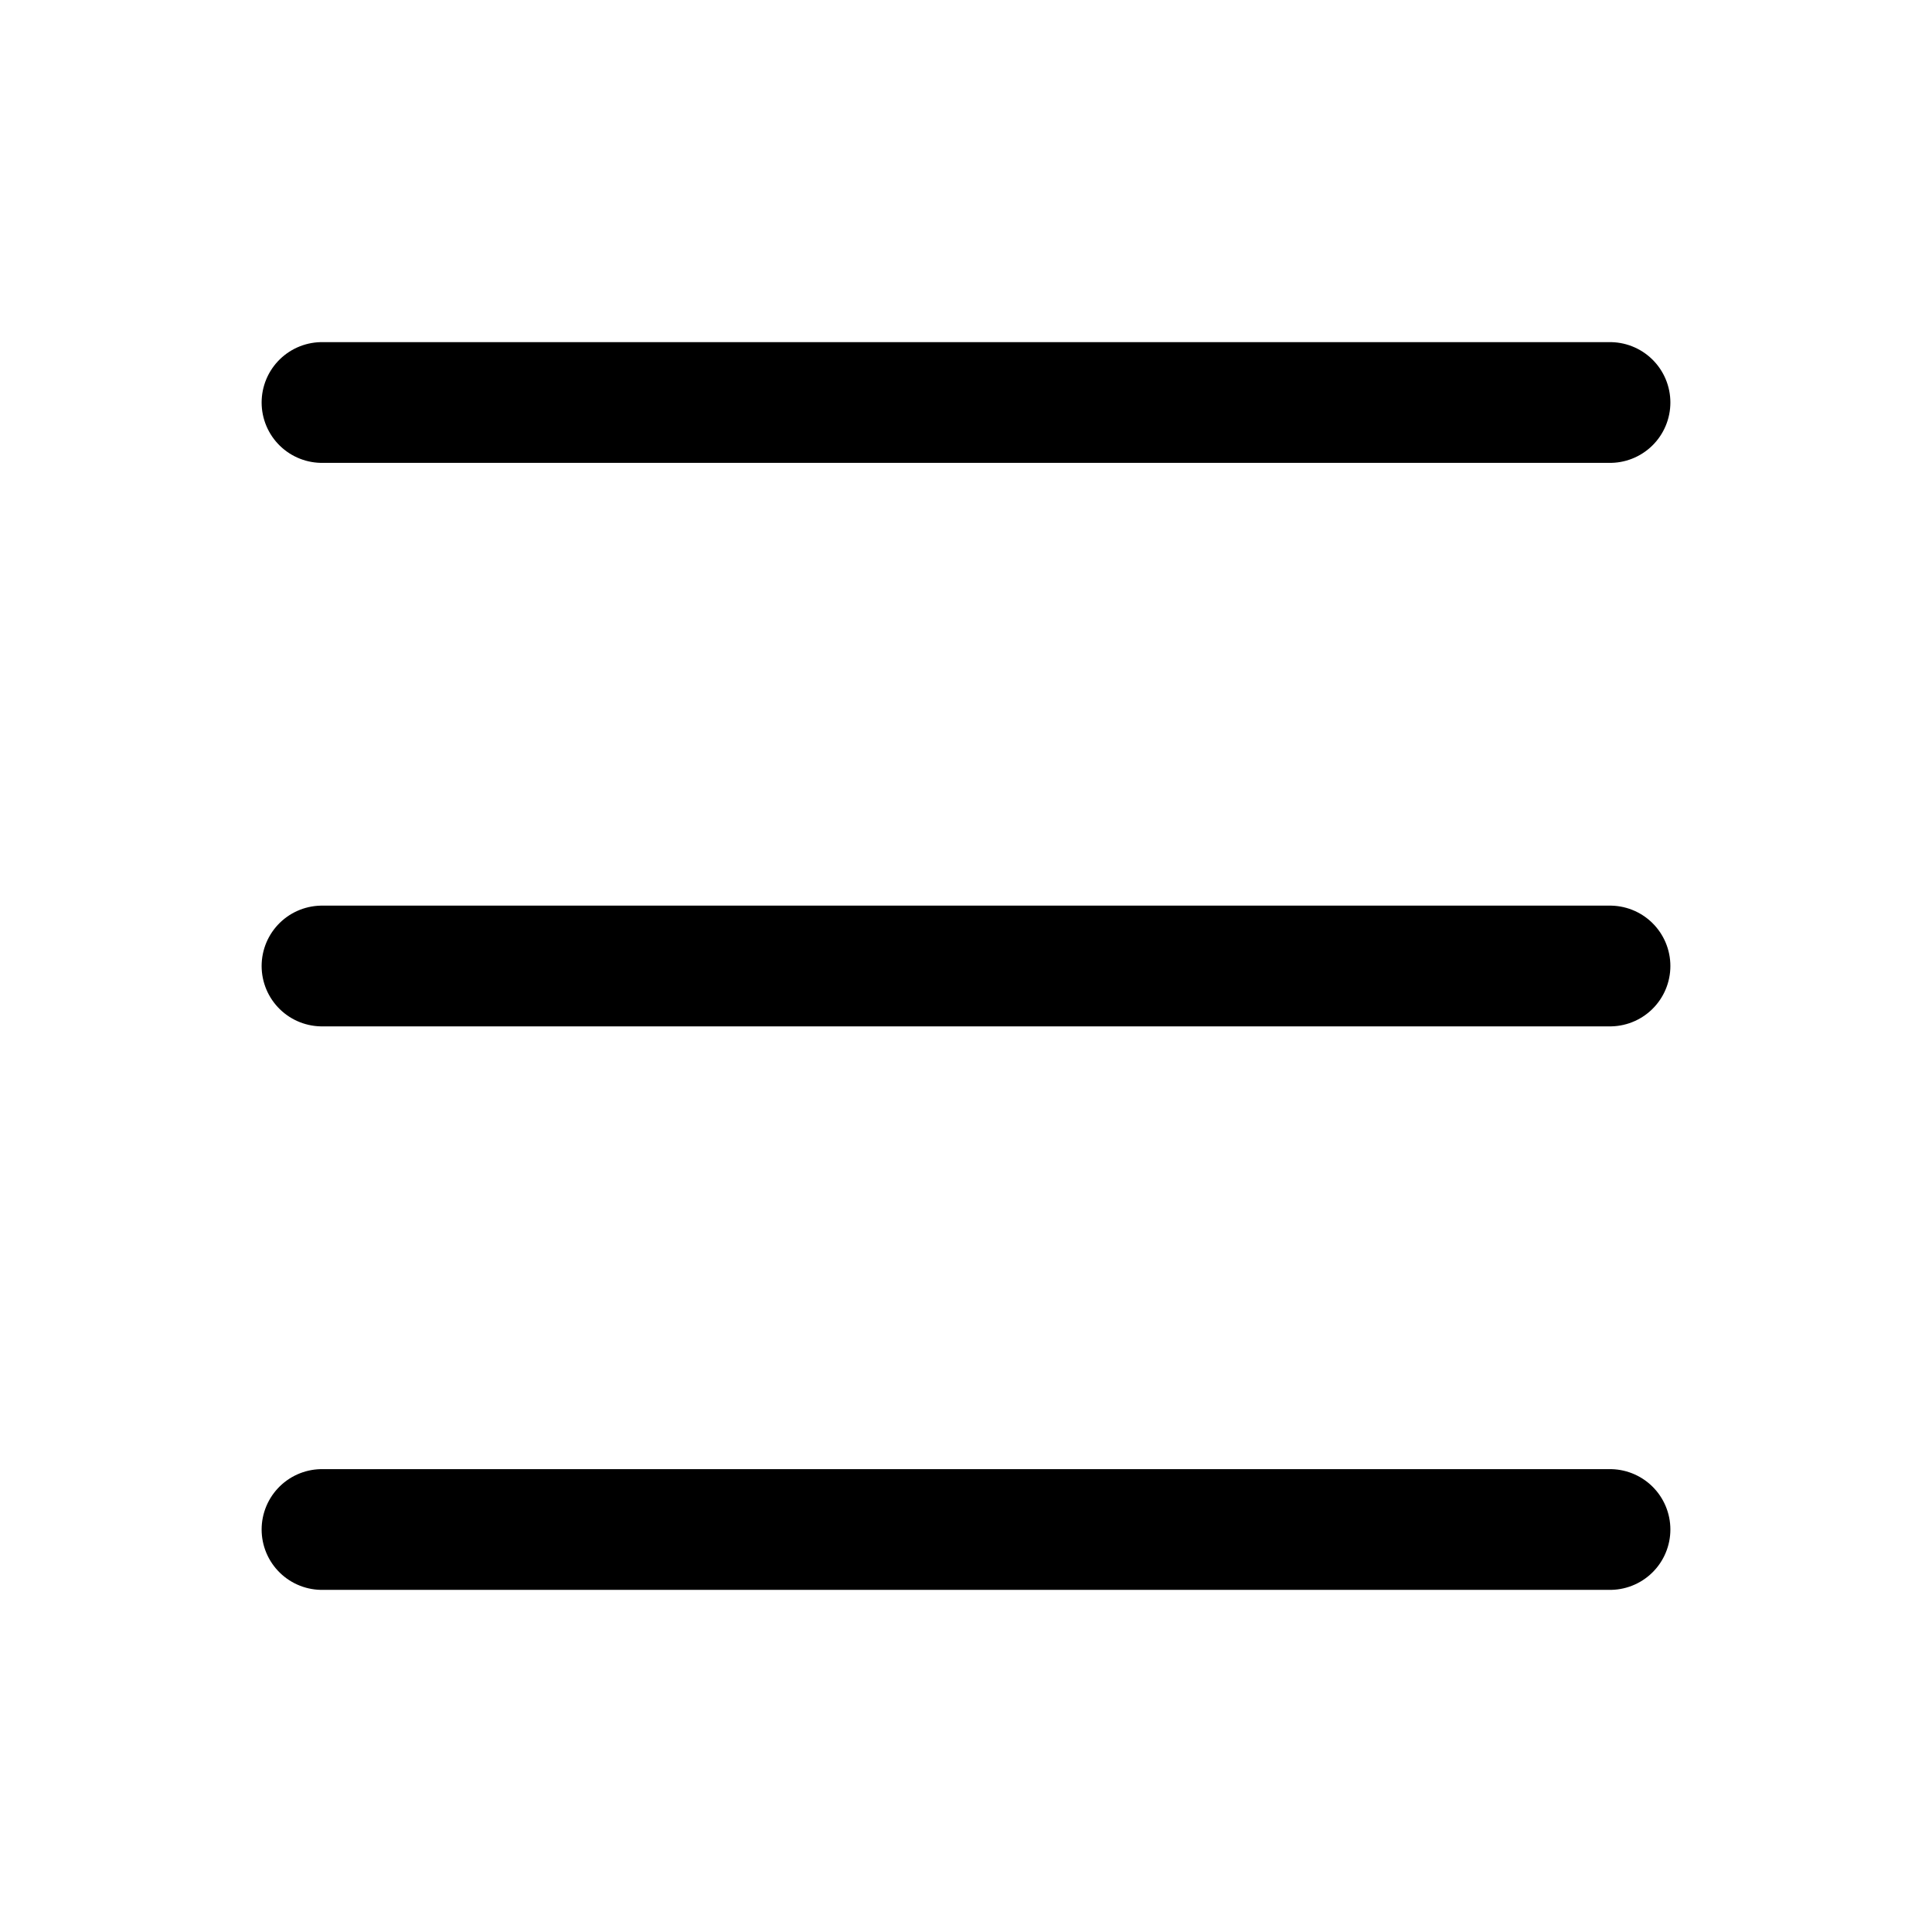
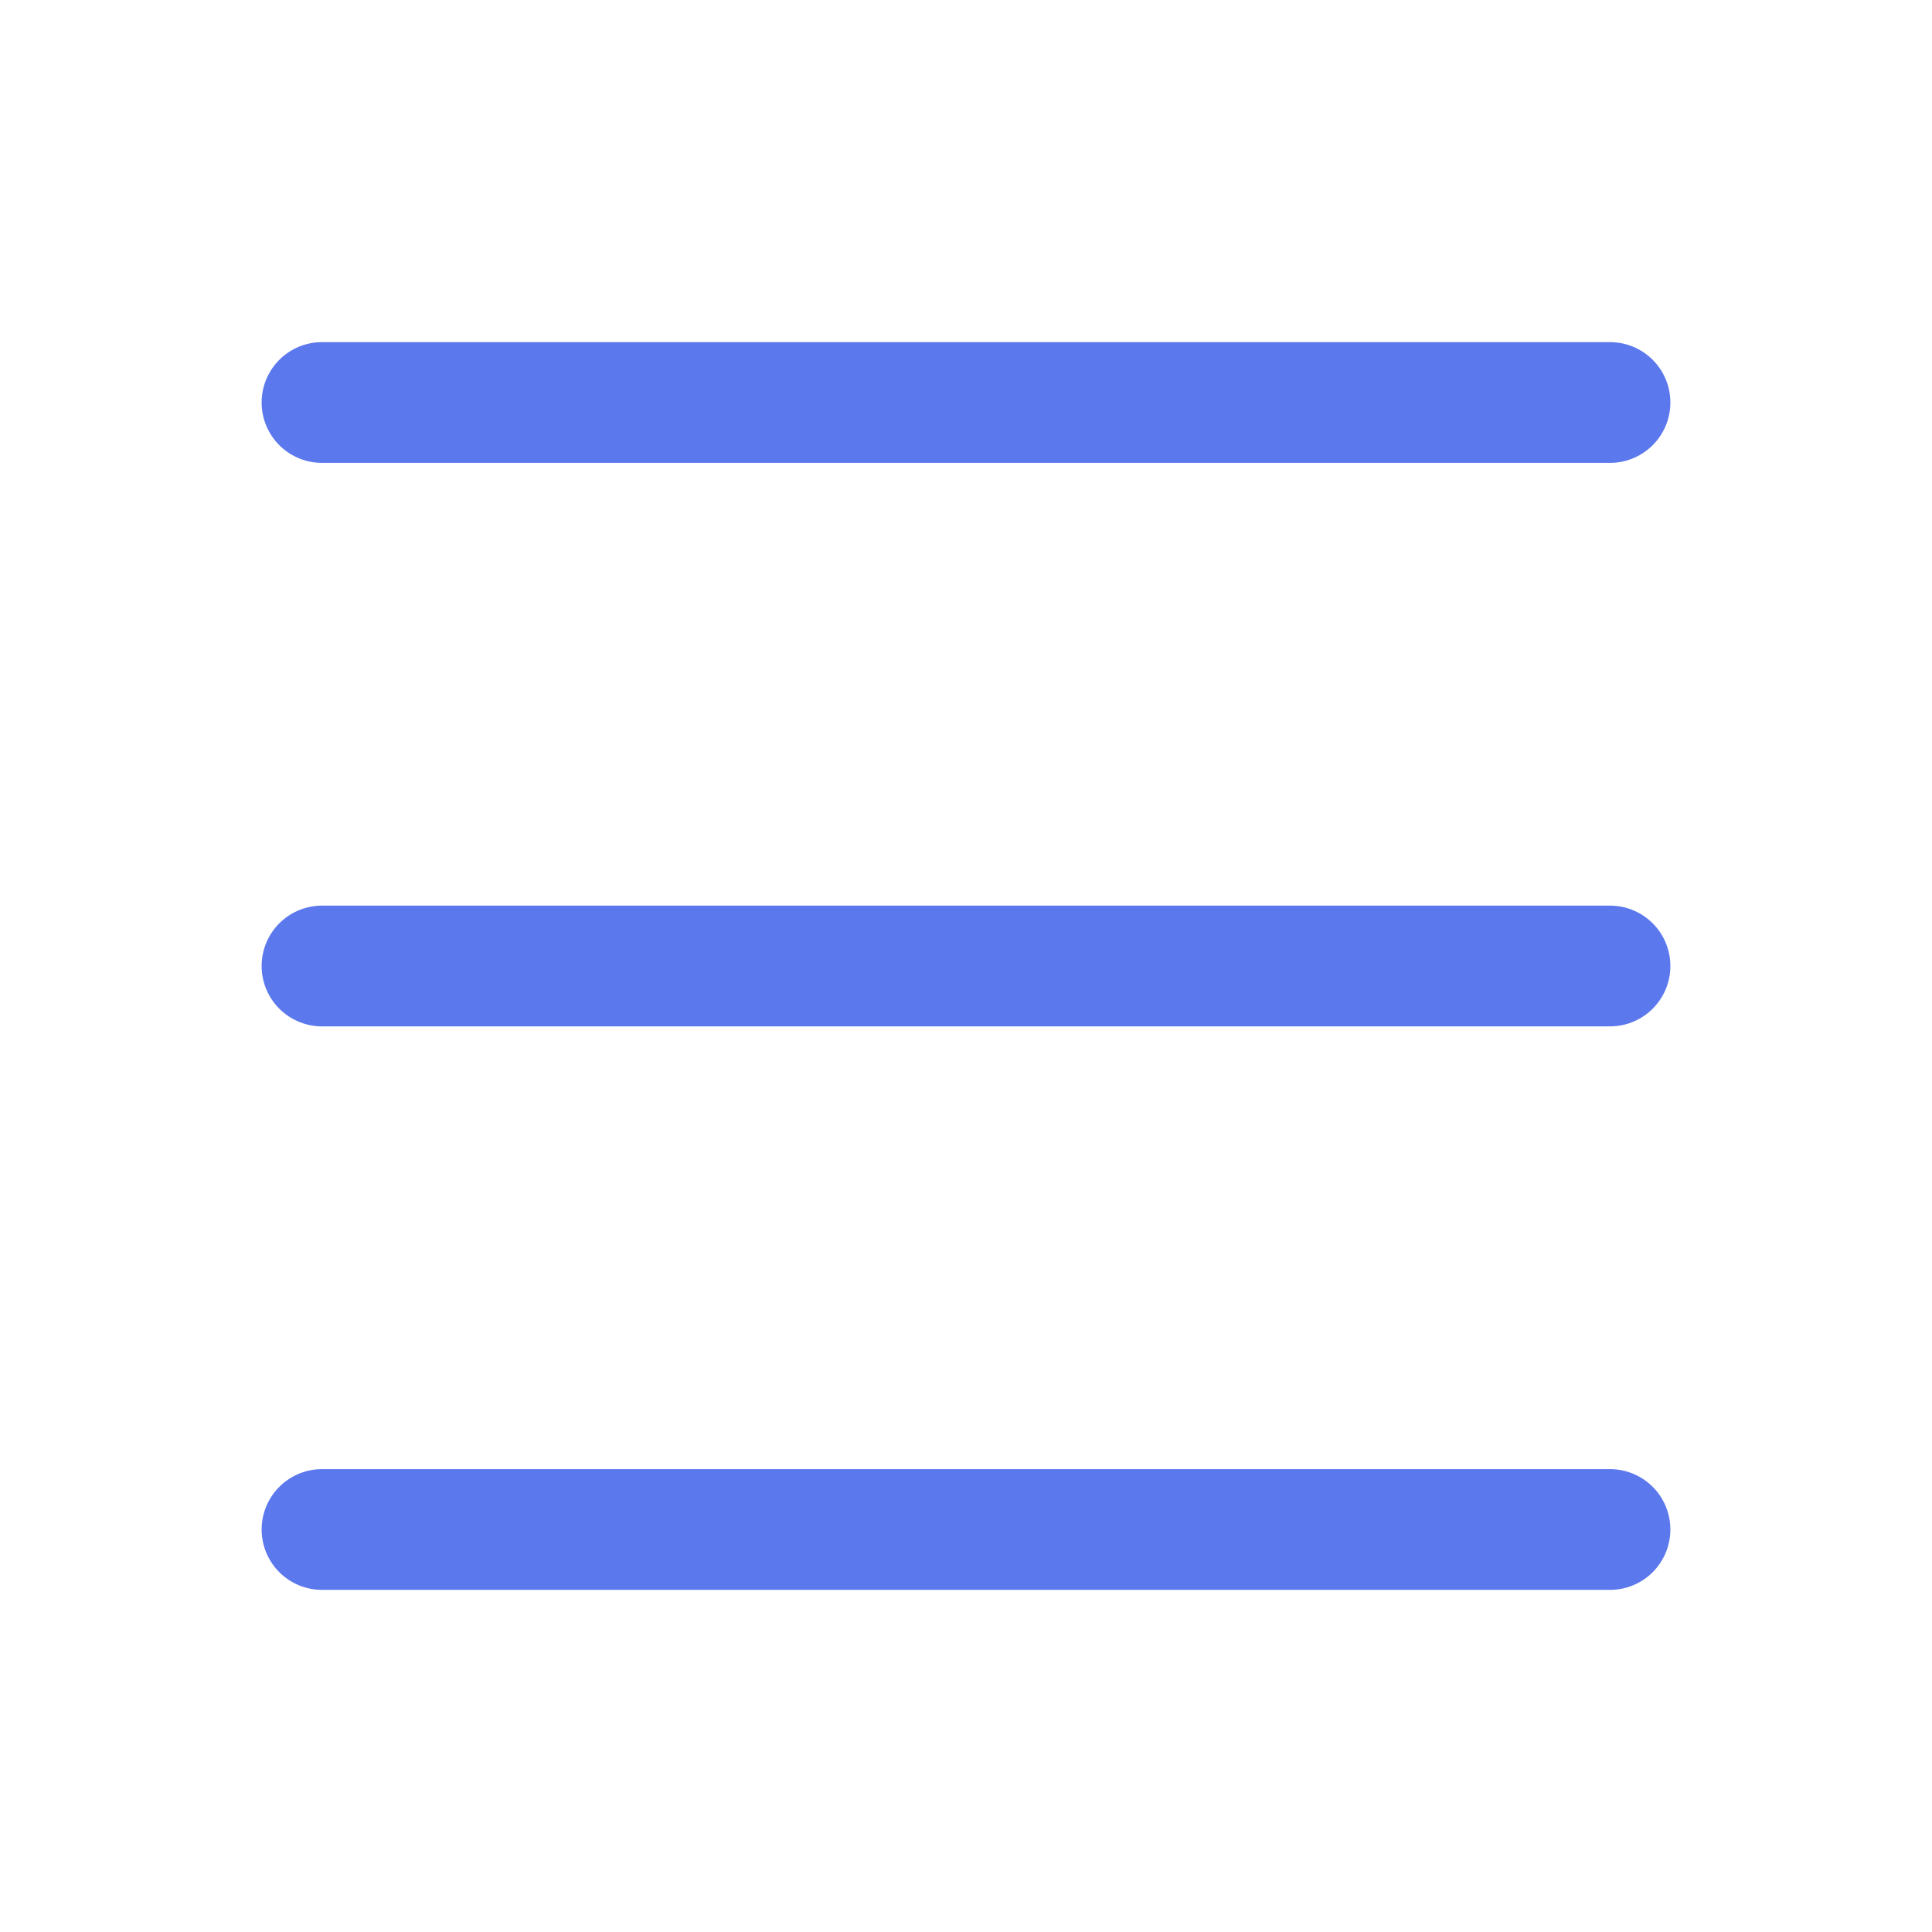
- <svg xmlns="http://www.w3.org/2000/svg" viewBox="0 0 24 24" width="24" height="24" color="#000000" fill="none">
+ <svg xmlns="http://www.w3.org/2000/svg" viewBox="0 0 24 24" width="24" height="24" color="#4464eade" fill="none">
  <path d="M4 5L20 5" stroke="currentColor" stroke-width="1.5" stroke-linecap="round" stroke-linejoin="round" />
  <path d="M4 12L20 12" stroke="currentColor" stroke-width="1.5" stroke-linecap="round" stroke-linejoin="round" />
  <path d="M4 19L20 19" stroke="currentColor" stroke-width="1.5" stroke-linecap="round" stroke-linejoin="round" />
</svg>
